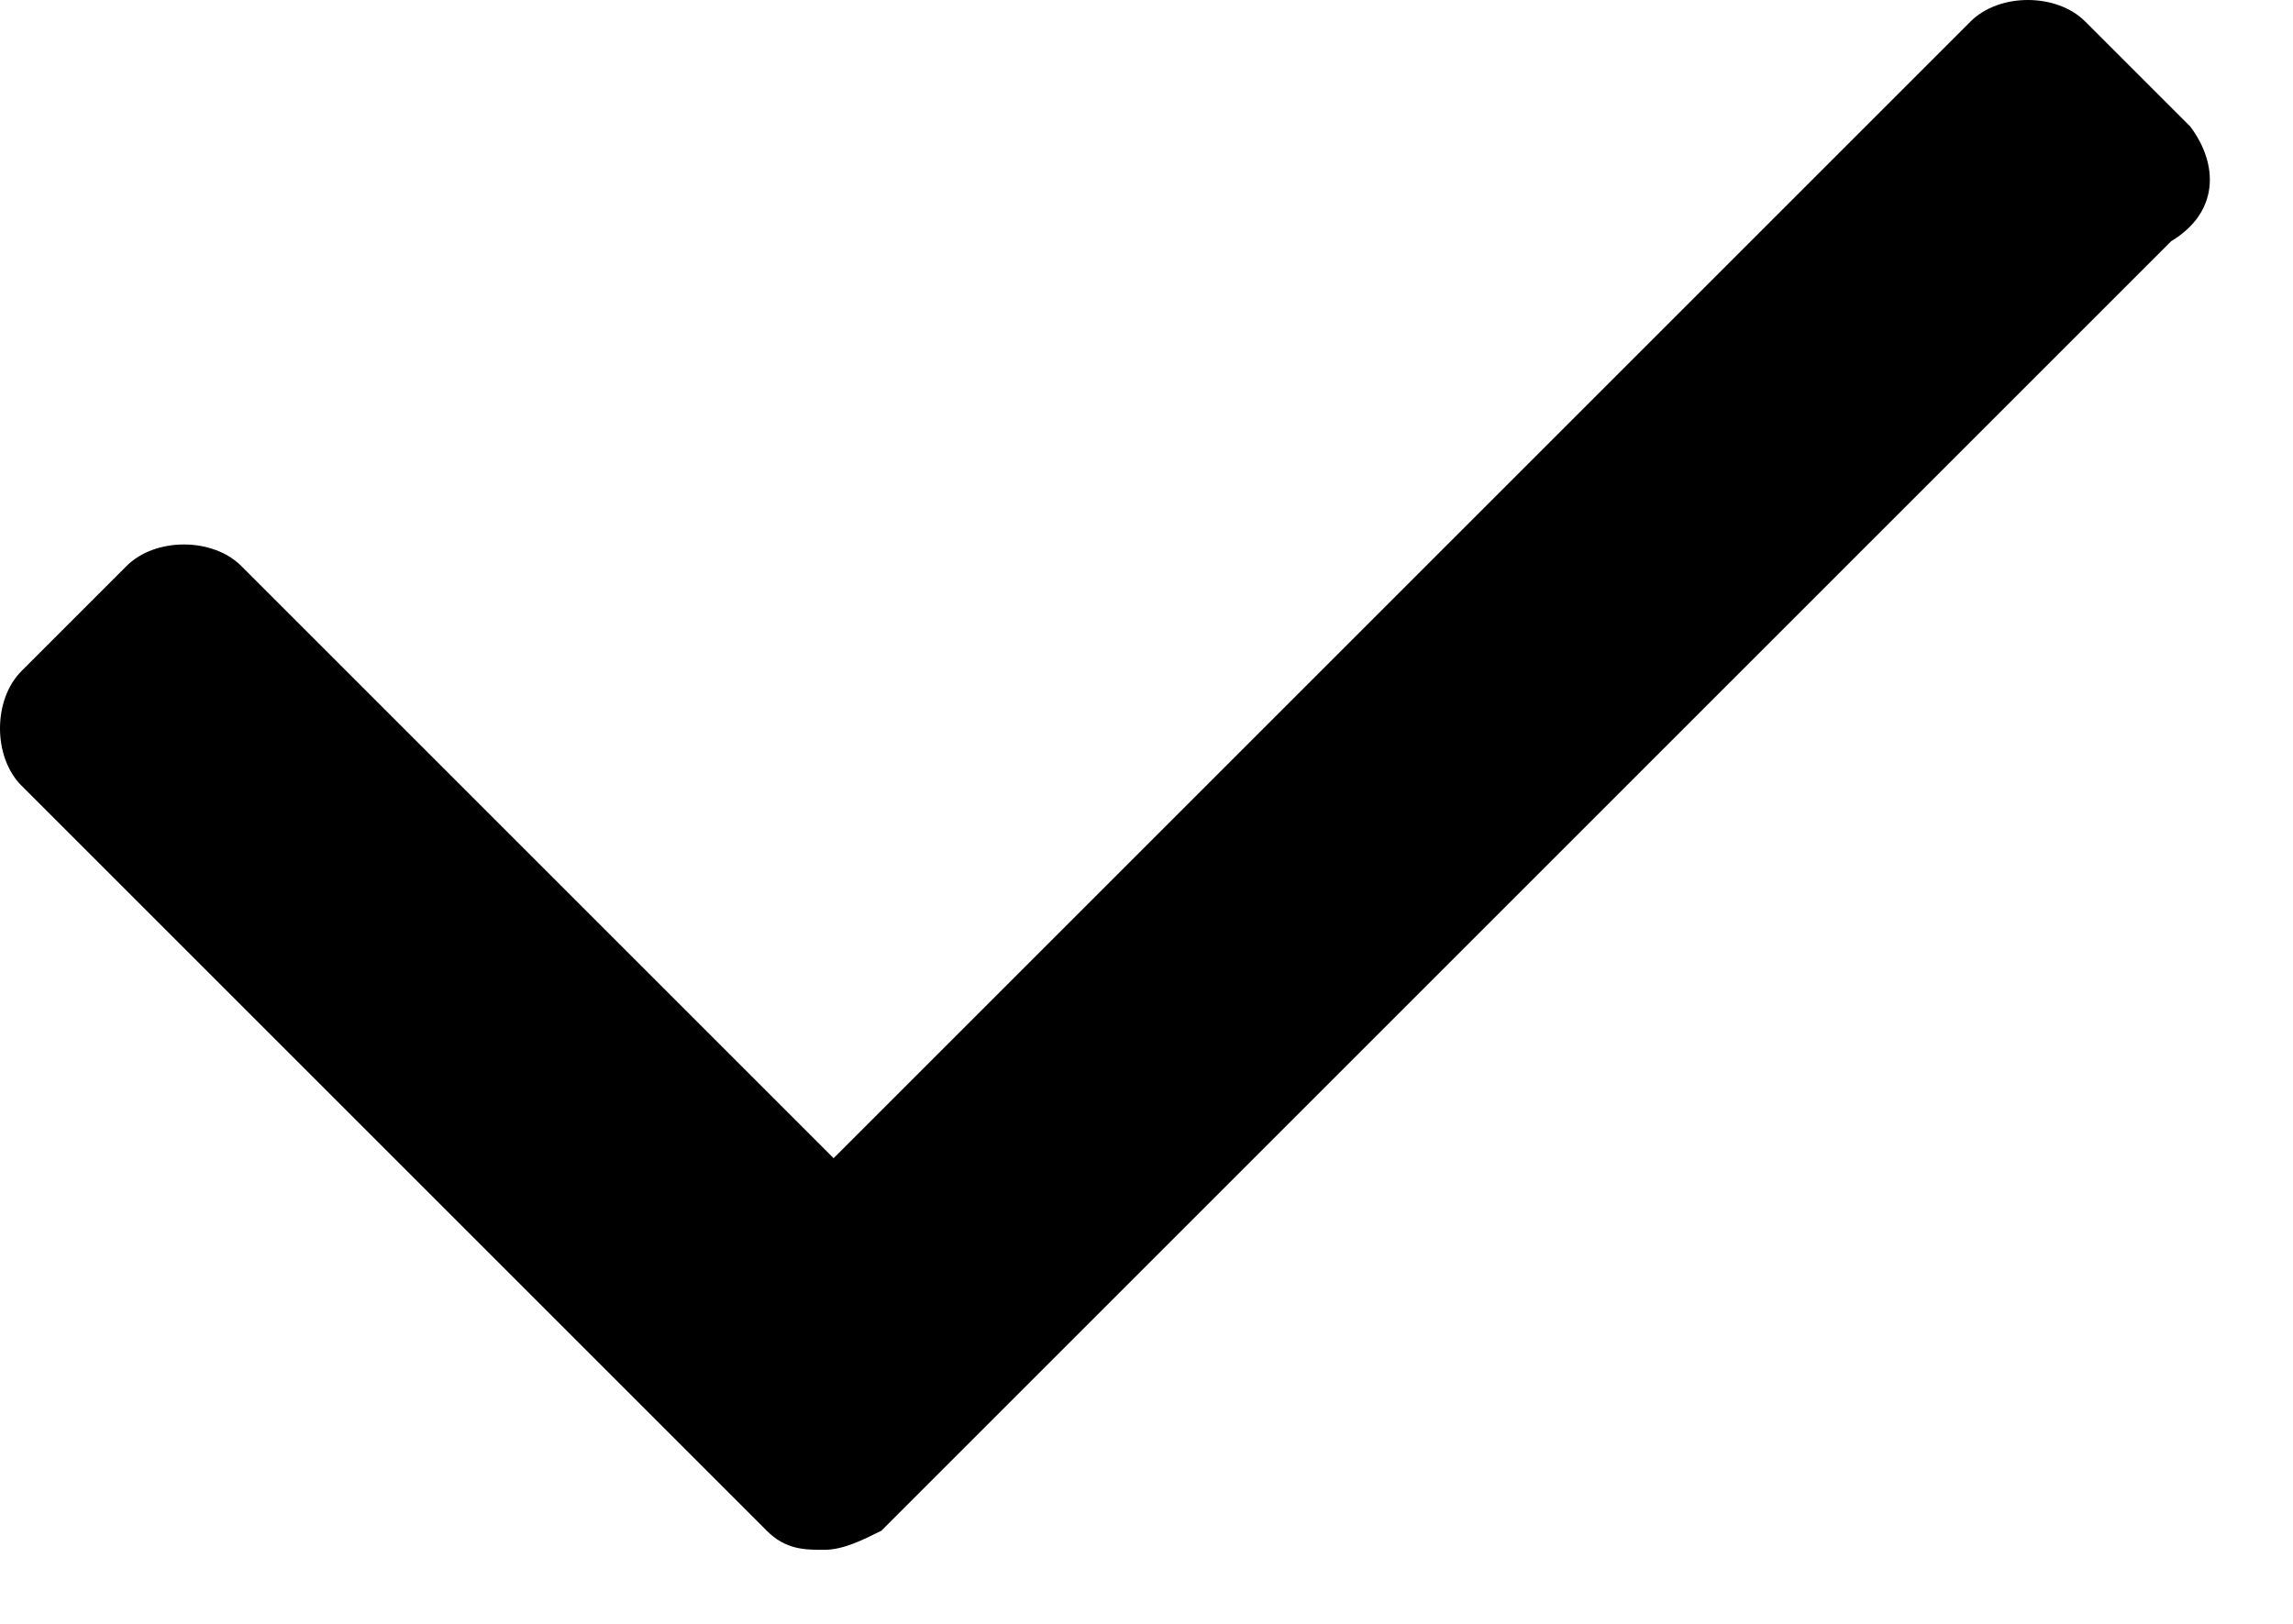
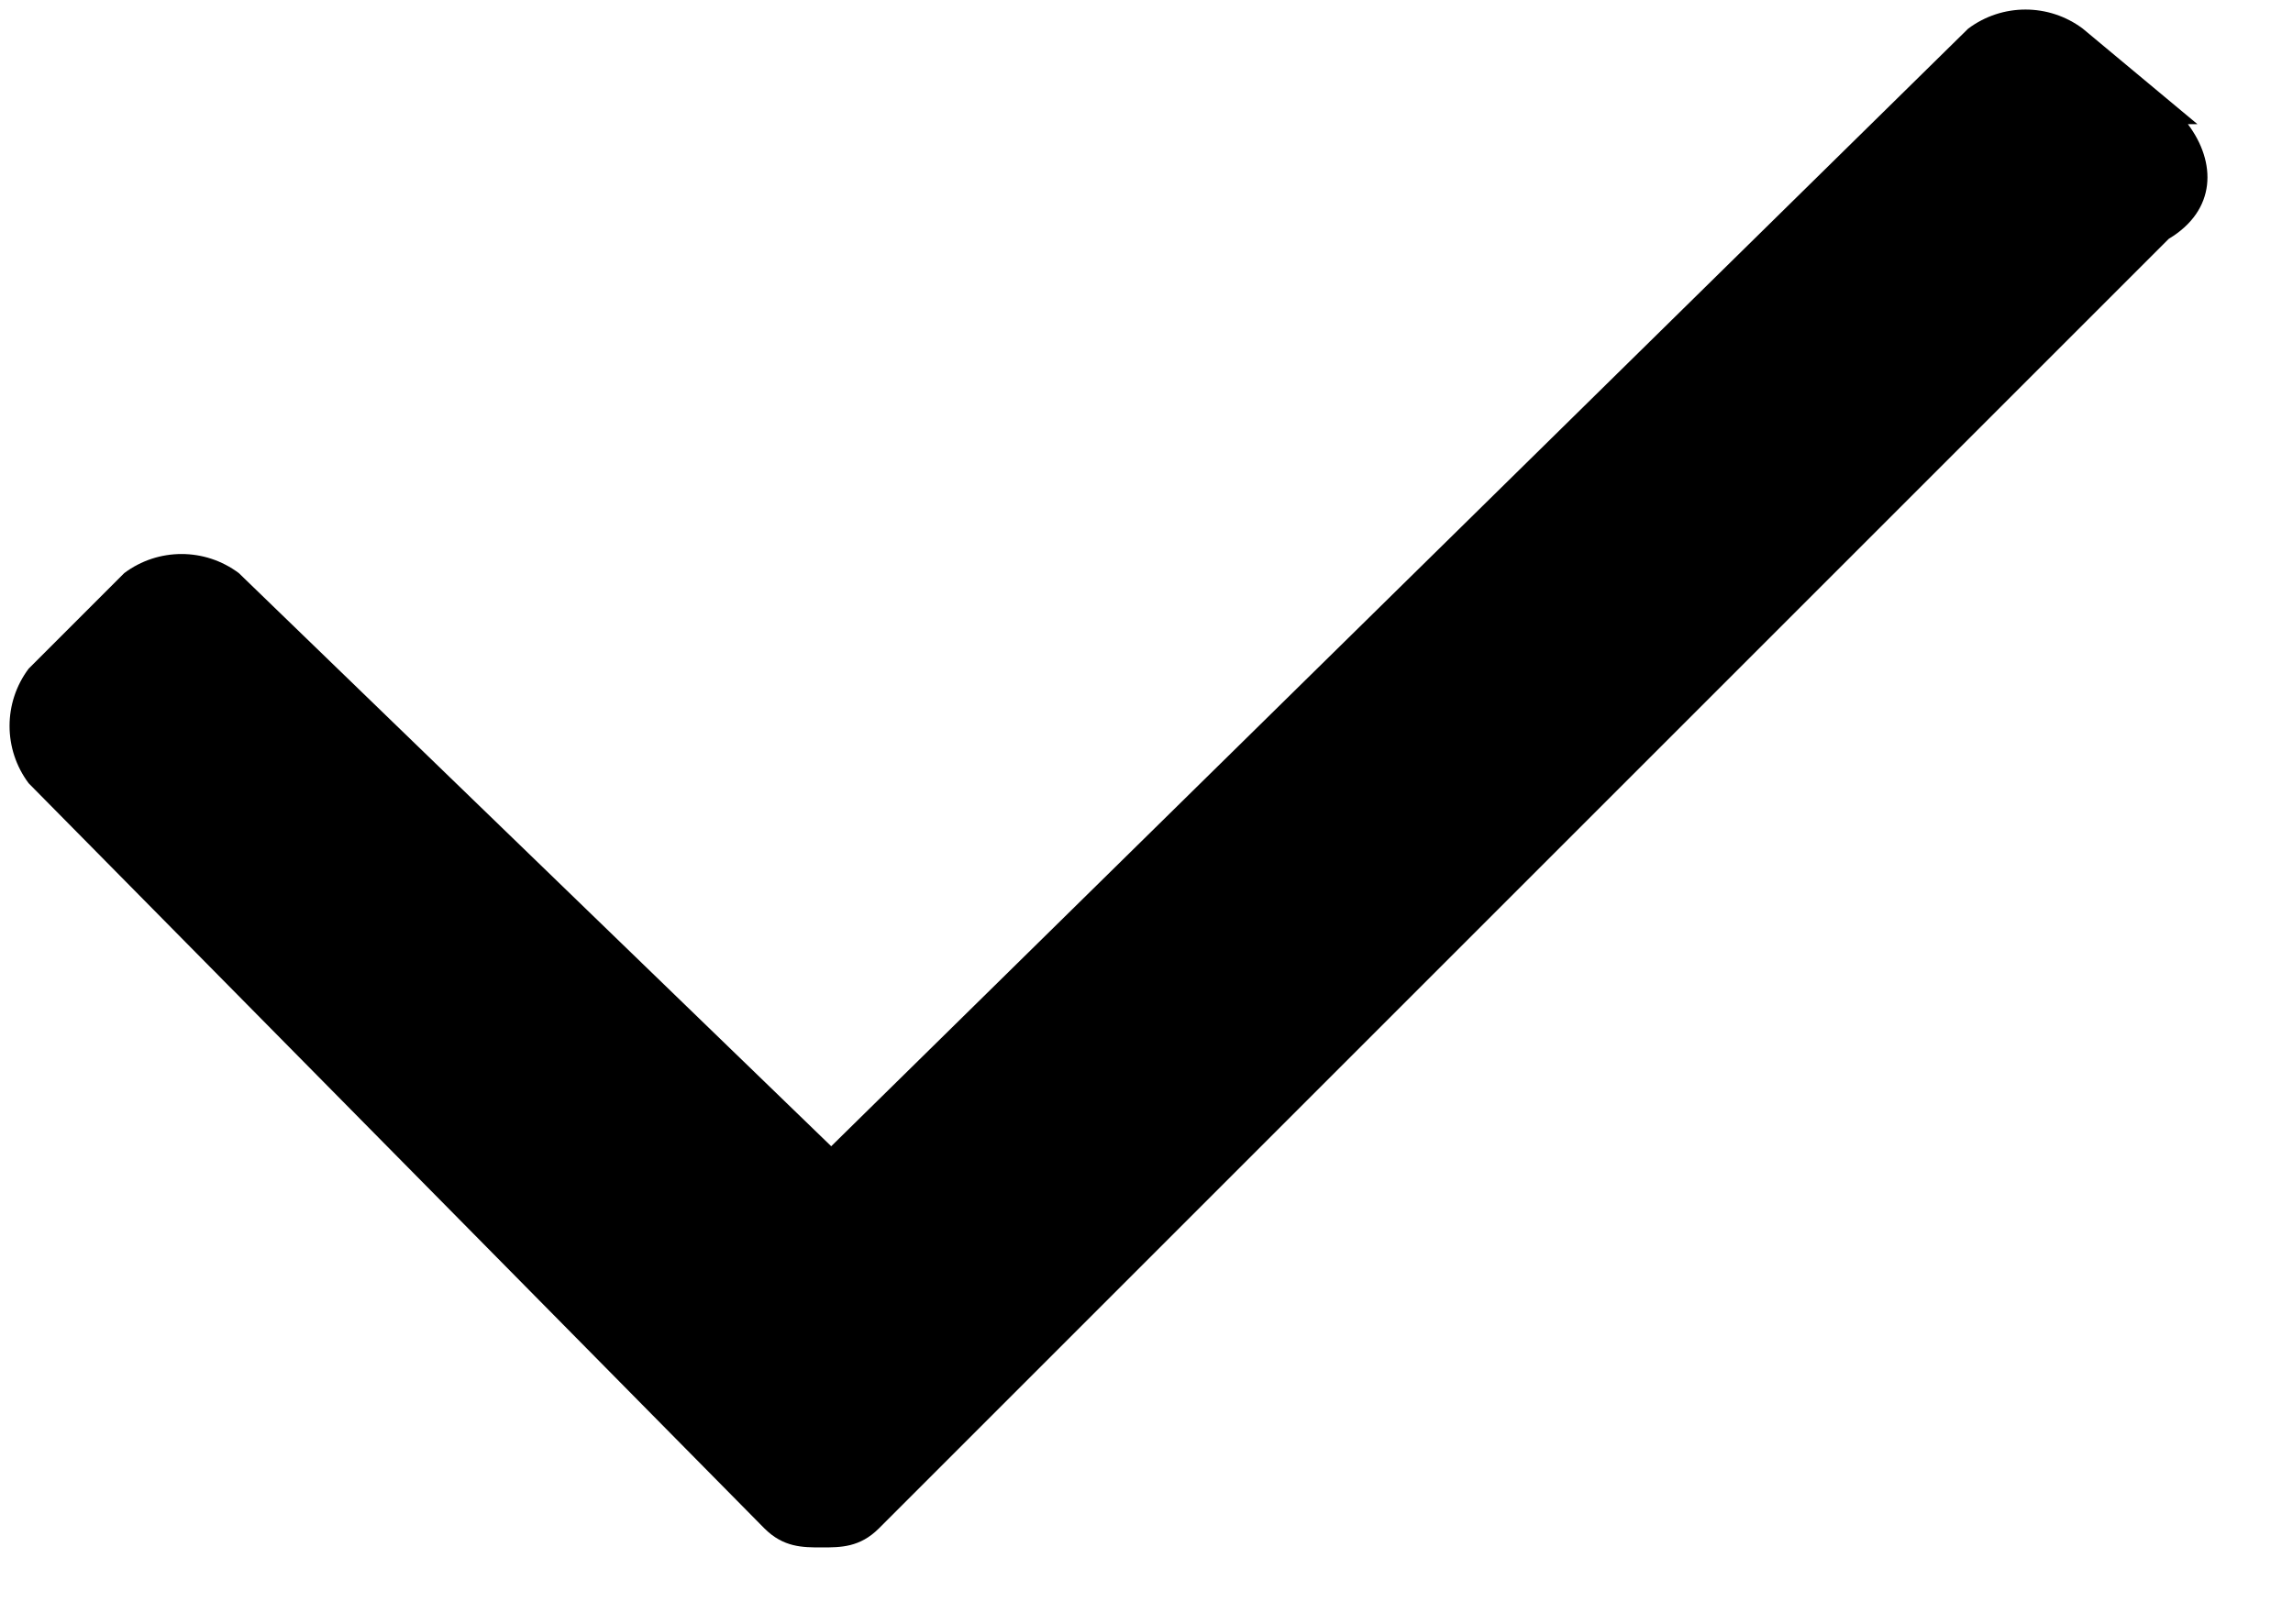
- <svg xmlns="http://www.w3.org/2000/svg" width="24" height="17" viewBox="0 0 24 17" fill="none">
-   <path d="M22.925 1.325L21.825 0.225C21.525 -0.075 20.925 -0.075 20.625 0.225L8.725 12.125L2.525 5.925C2.225 5.625 1.625 5.625 1.325 5.925L0.225 7.025C-0.075 7.325 -0.075 7.925 0.225 8.225L8.025 16.025C8.225 16.225 8.425 16.225 8.625 16.225C8.825 16.225 9.025 16.125 9.225 16.025L22.725 2.525C23.225 2.225 23.225 1.725 22.925 1.325Z" fill="black" />
+ <svg xmlns="http://www.w3.org/2000/svg" width="24" height="17" fill="none">
+   <path d="M23 1.3l-1.2-1a1 1 0 00-1.2 0L8.7 12 2.5 6a1 1 0 00-1.2 0L.3 7a1 1 0 000 1.2L8 16c.2.2.4.2.6.2.2 0 .4 0 .6-.2L22.7 2.5c.5-.3.5-.8.2-1.2z" fill="#000" />
</svg>
